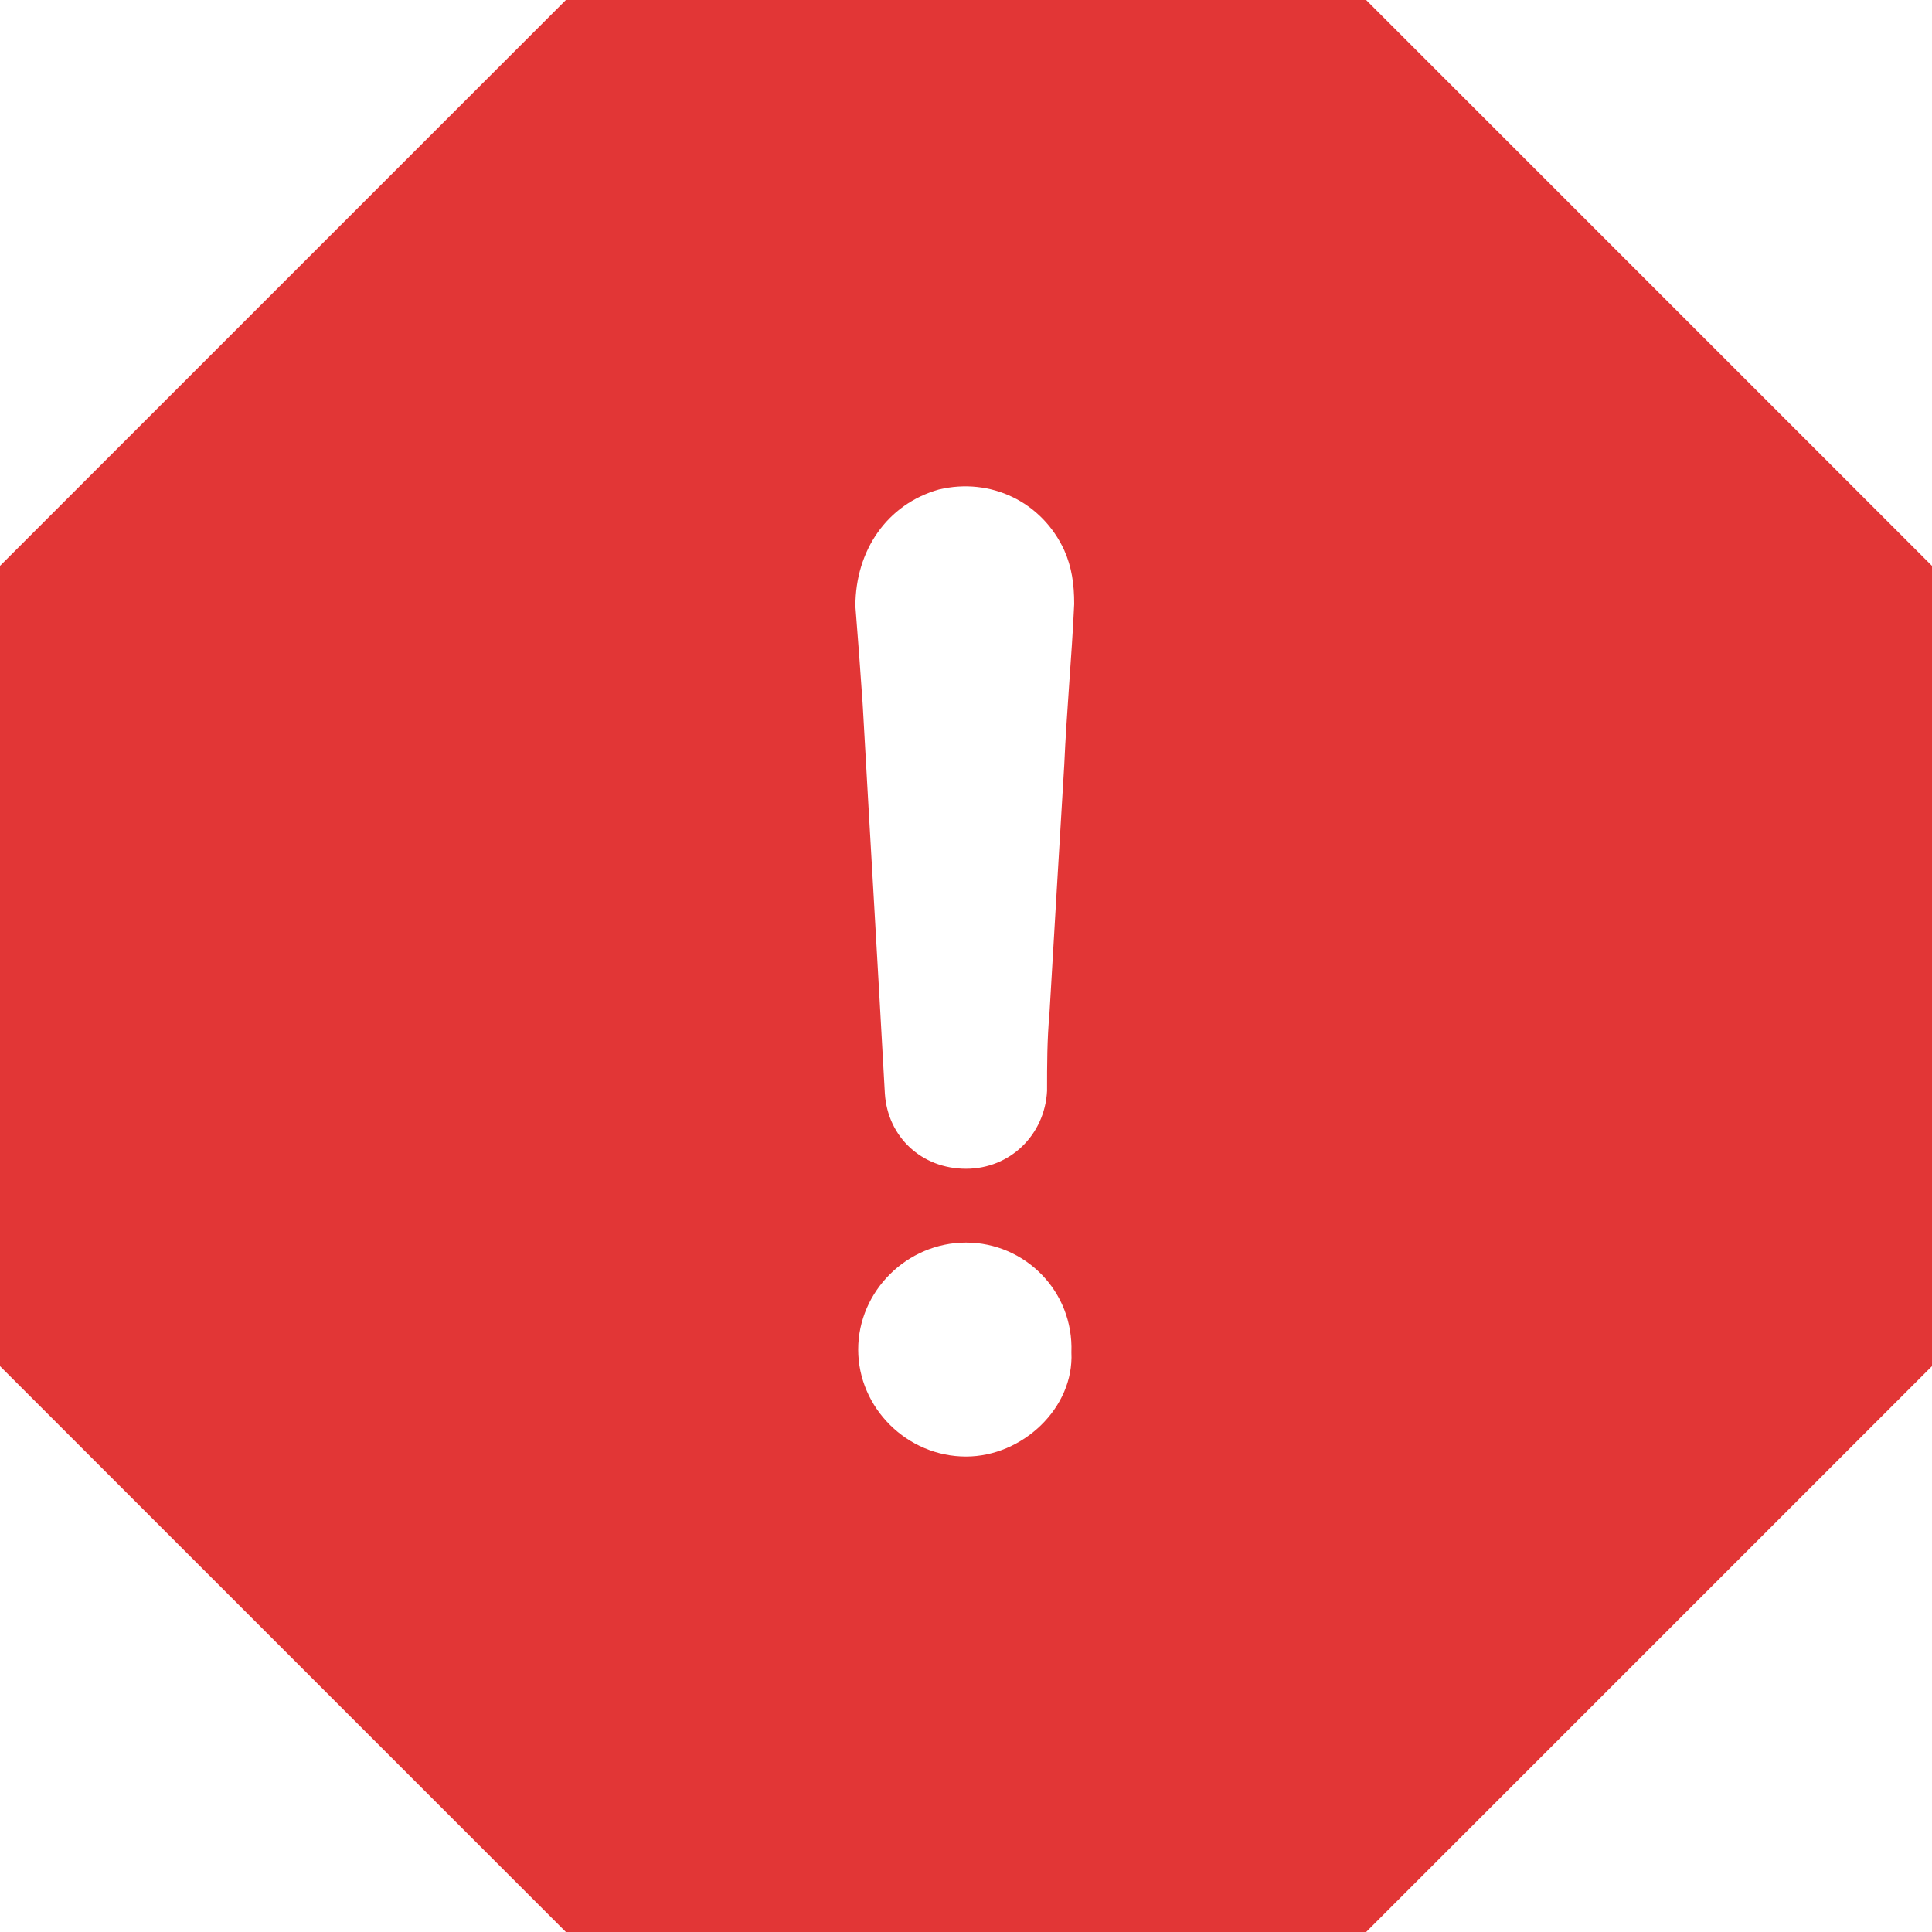
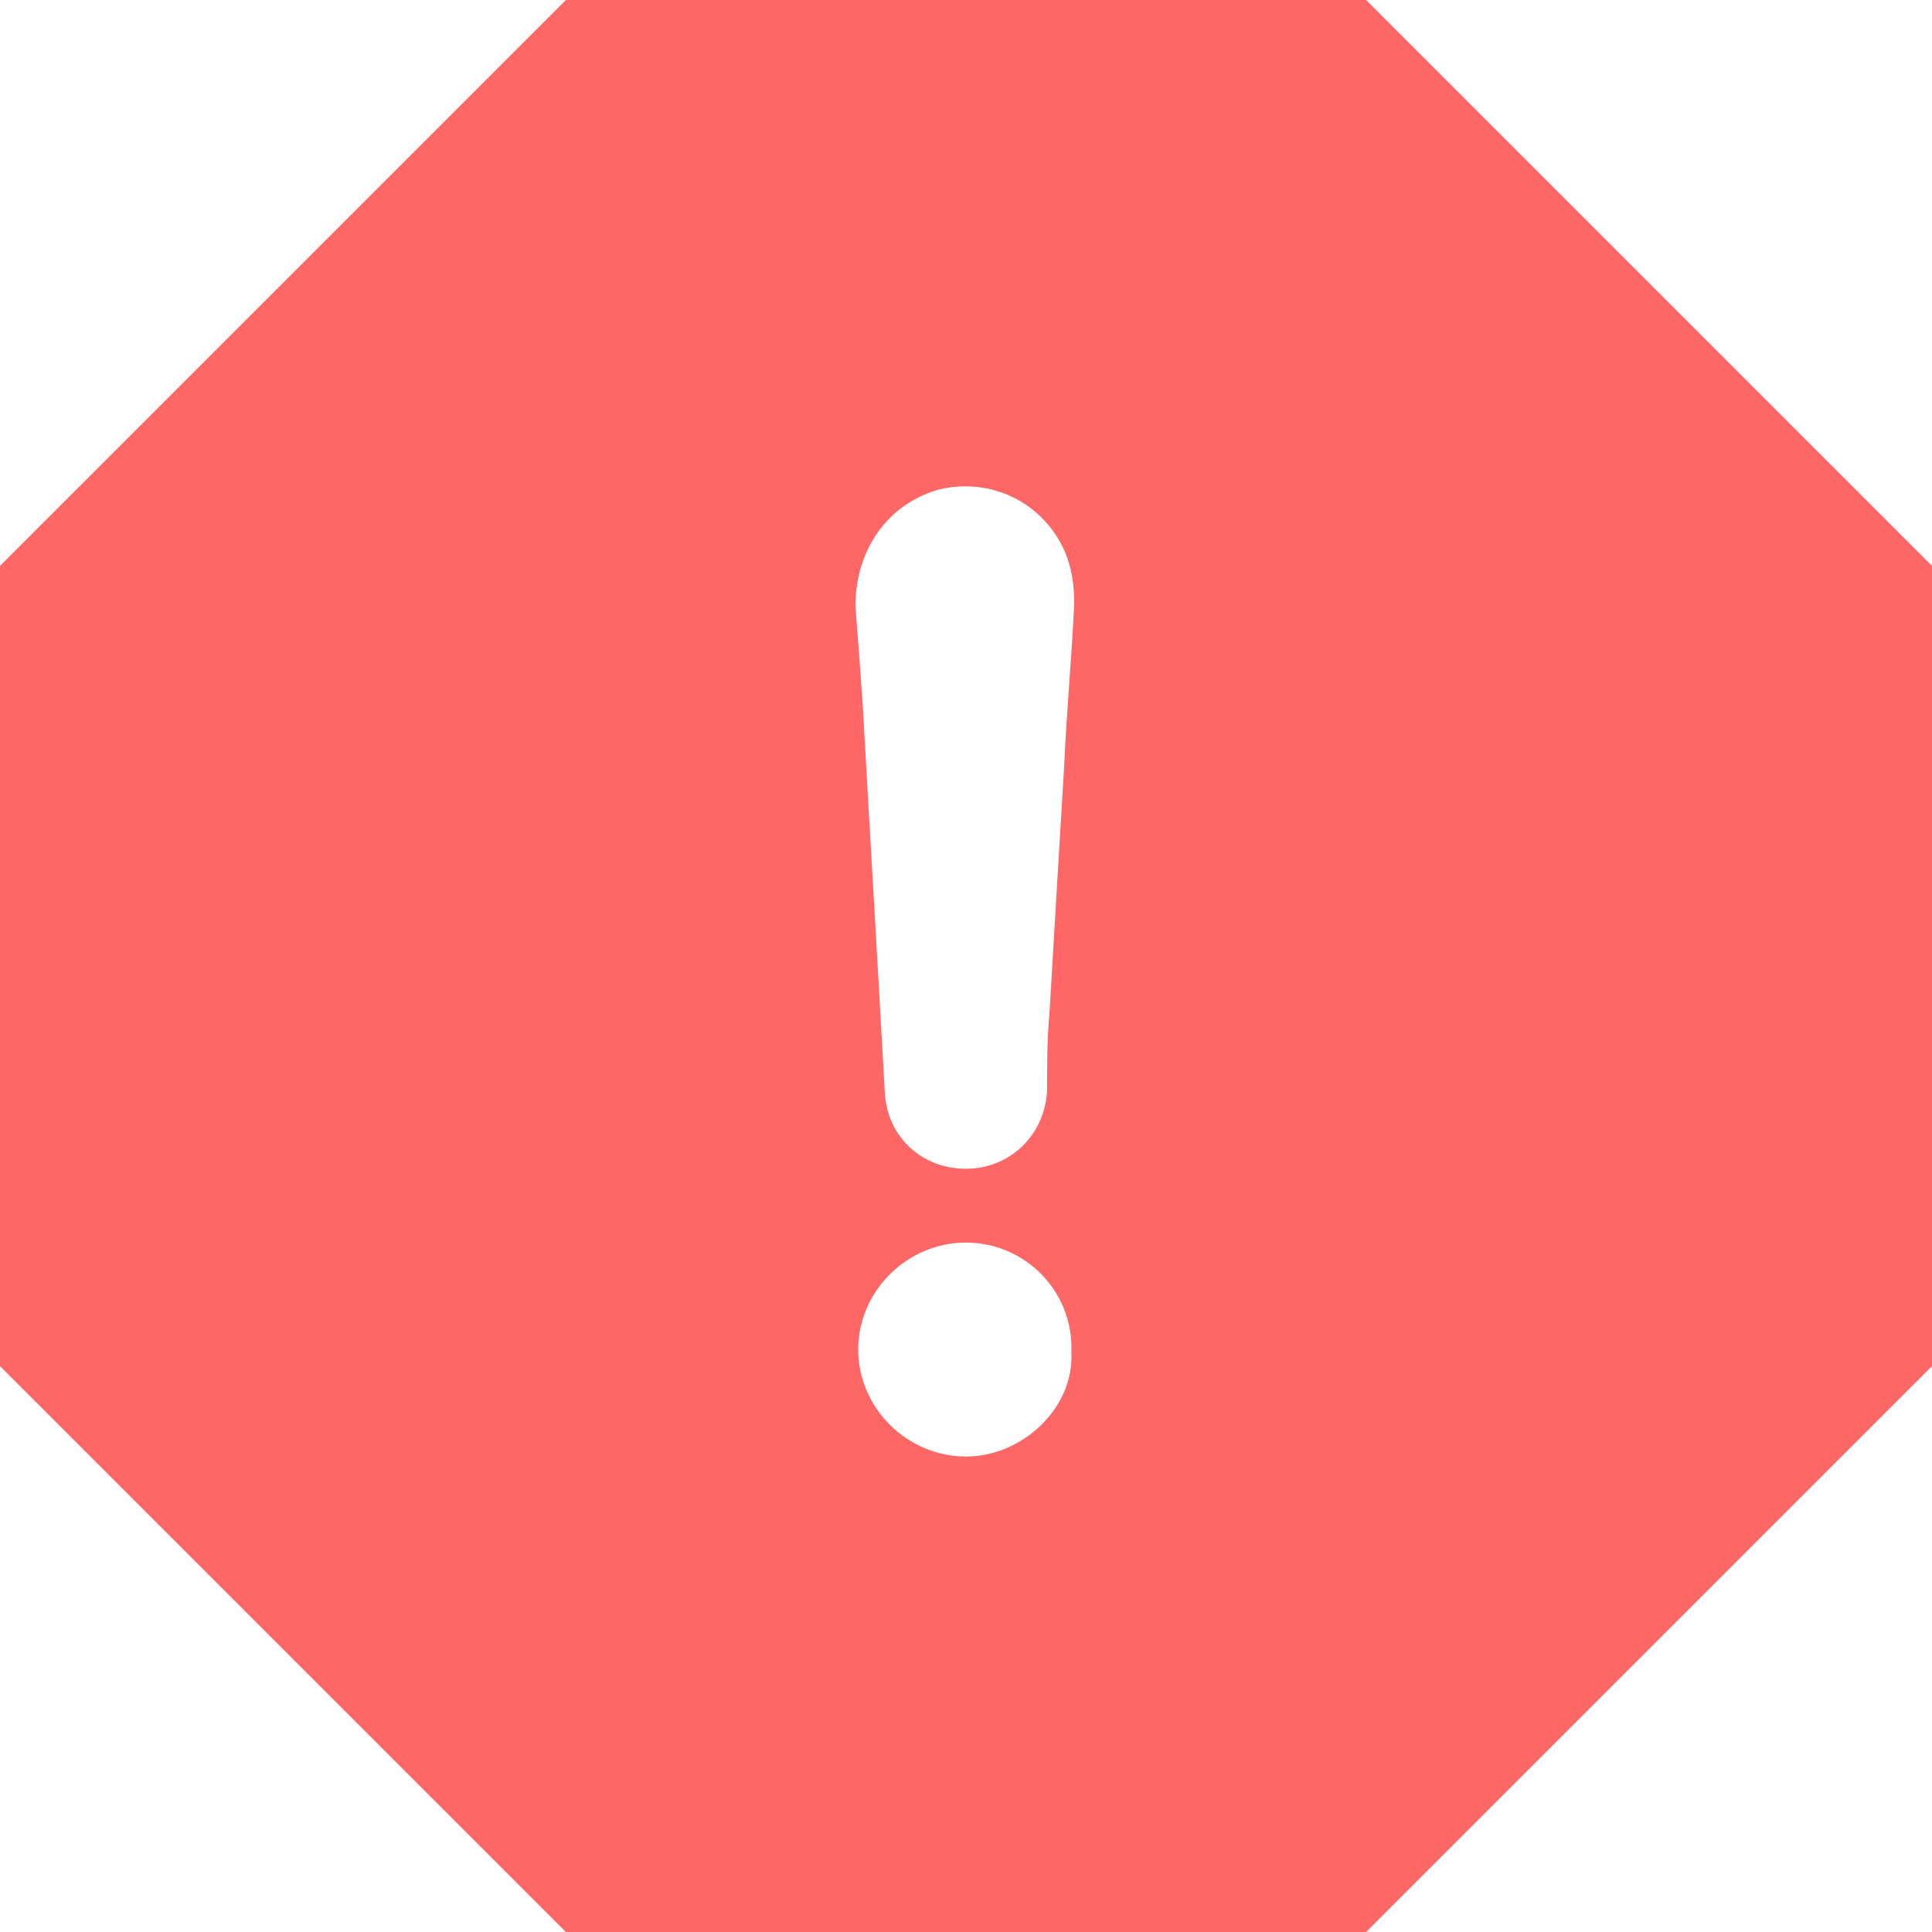
<svg xmlns="http://www.w3.org/2000/svg" width="20" height="20" viewBox="0 0 20 20" fill="none">
-   <path fill-rule="evenodd" clip-rule="evenodd" d="M5.858 0H14.142L20 5.858V14.142L14.142 20H5.858L0 14.142V5.858L5.858 0ZM10 15.078C9.39 15.078 8.884 14.575 8.884 13.97C8.884 13.366 9.39 12.863 10 12.863C10.609 12.863 11.115 13.366 11.091 13.999C11.12 14.575 10.584 15.078 10 15.078ZM10.94 9.204C10.966 8.776 10.992 8.348 11.017 7.919C11.029 7.646 11.048 7.372 11.067 7.097C11.087 6.816 11.107 6.535 11.12 6.252C11.12 6.048 11.095 5.872 11.017 5.696C10.786 5.194 10.255 4.94 9.72 5.067C9.185 5.218 8.855 5.696 8.855 6.276C8.882 6.606 8.906 6.94 8.929 7.27L8.933 7.335C8.97 8.003 9.009 8.665 9.047 9.327C9.085 9.989 9.123 10.65 9.16 11.319C9.189 11.772 9.543 12.099 10 12.099C10.457 12.099 10.815 11.748 10.839 11.294C10.839 11.02 10.839 10.767 10.864 10.489C10.889 10.06 10.915 9.632 10.94 9.204Z" fill="#E23636" />
+   <path fill-rule="evenodd" clip-rule="evenodd" d="M5.858 0H14.142L20 5.858V14.142L14.142 20H5.858L0 14.142V5.858L5.858 0ZM10 15.078C9.39 15.078 8.884 14.575 8.884 13.97C8.884 13.366 9.39 12.863 10 12.863C10.609 12.863 11.115 13.366 11.091 13.999C11.12 14.575 10.584 15.078 10 15.078ZM10.94 9.204C10.966 8.776 10.992 8.348 11.017 7.919C11.029 7.646 11.048 7.372 11.067 7.097C11.087 6.816 11.107 6.535 11.12 6.252C11.12 6.048 11.095 5.872 11.017 5.696C10.786 5.194 10.255 4.94 9.72 5.067C9.185 5.218 8.855 5.696 8.855 6.276C8.882 6.606 8.906 6.94 8.929 7.27L8.933 7.335C8.97 8.003 9.009 8.665 9.047 9.327C9.085 9.989 9.123 10.65 9.16 11.319C9.189 11.772 9.543 12.099 10 12.099C10.457 12.099 10.815 11.748 10.839 11.294C10.839 11.02 10.839 10.767 10.864 10.489C10.889 10.06 10.915 9.632 10.94 9.204Z" fill="#FF6666" />
</svg>
